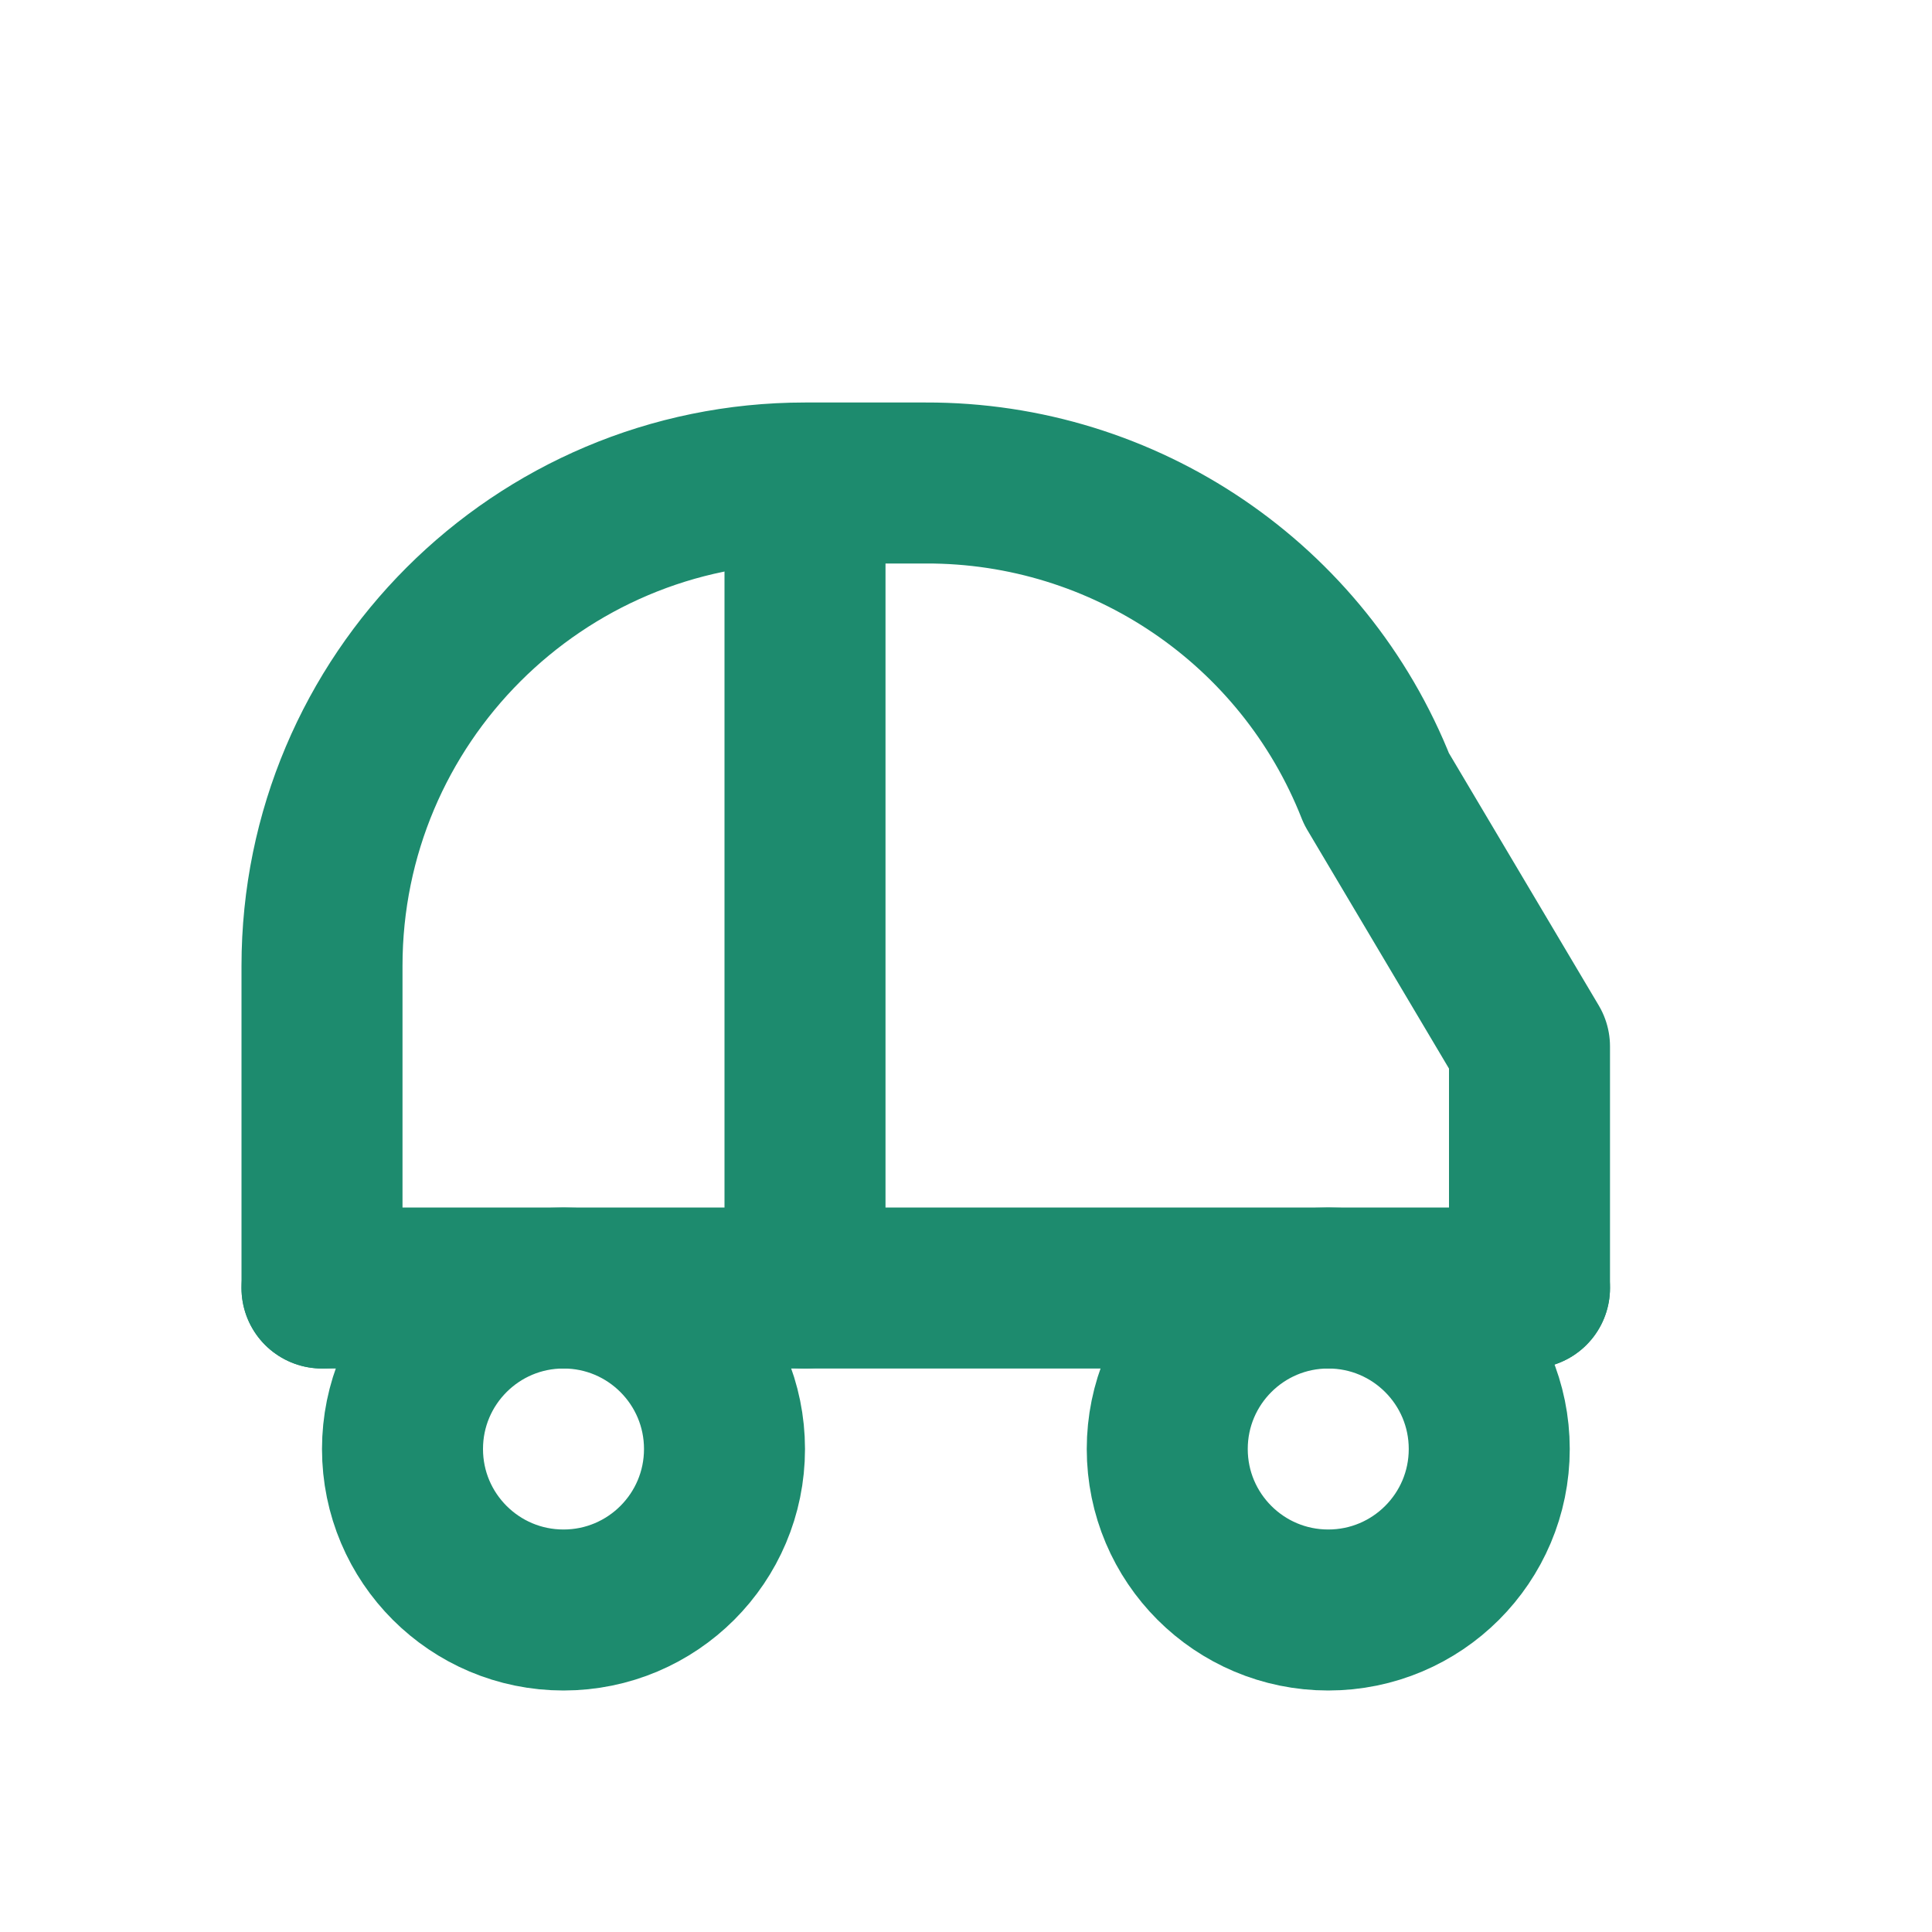
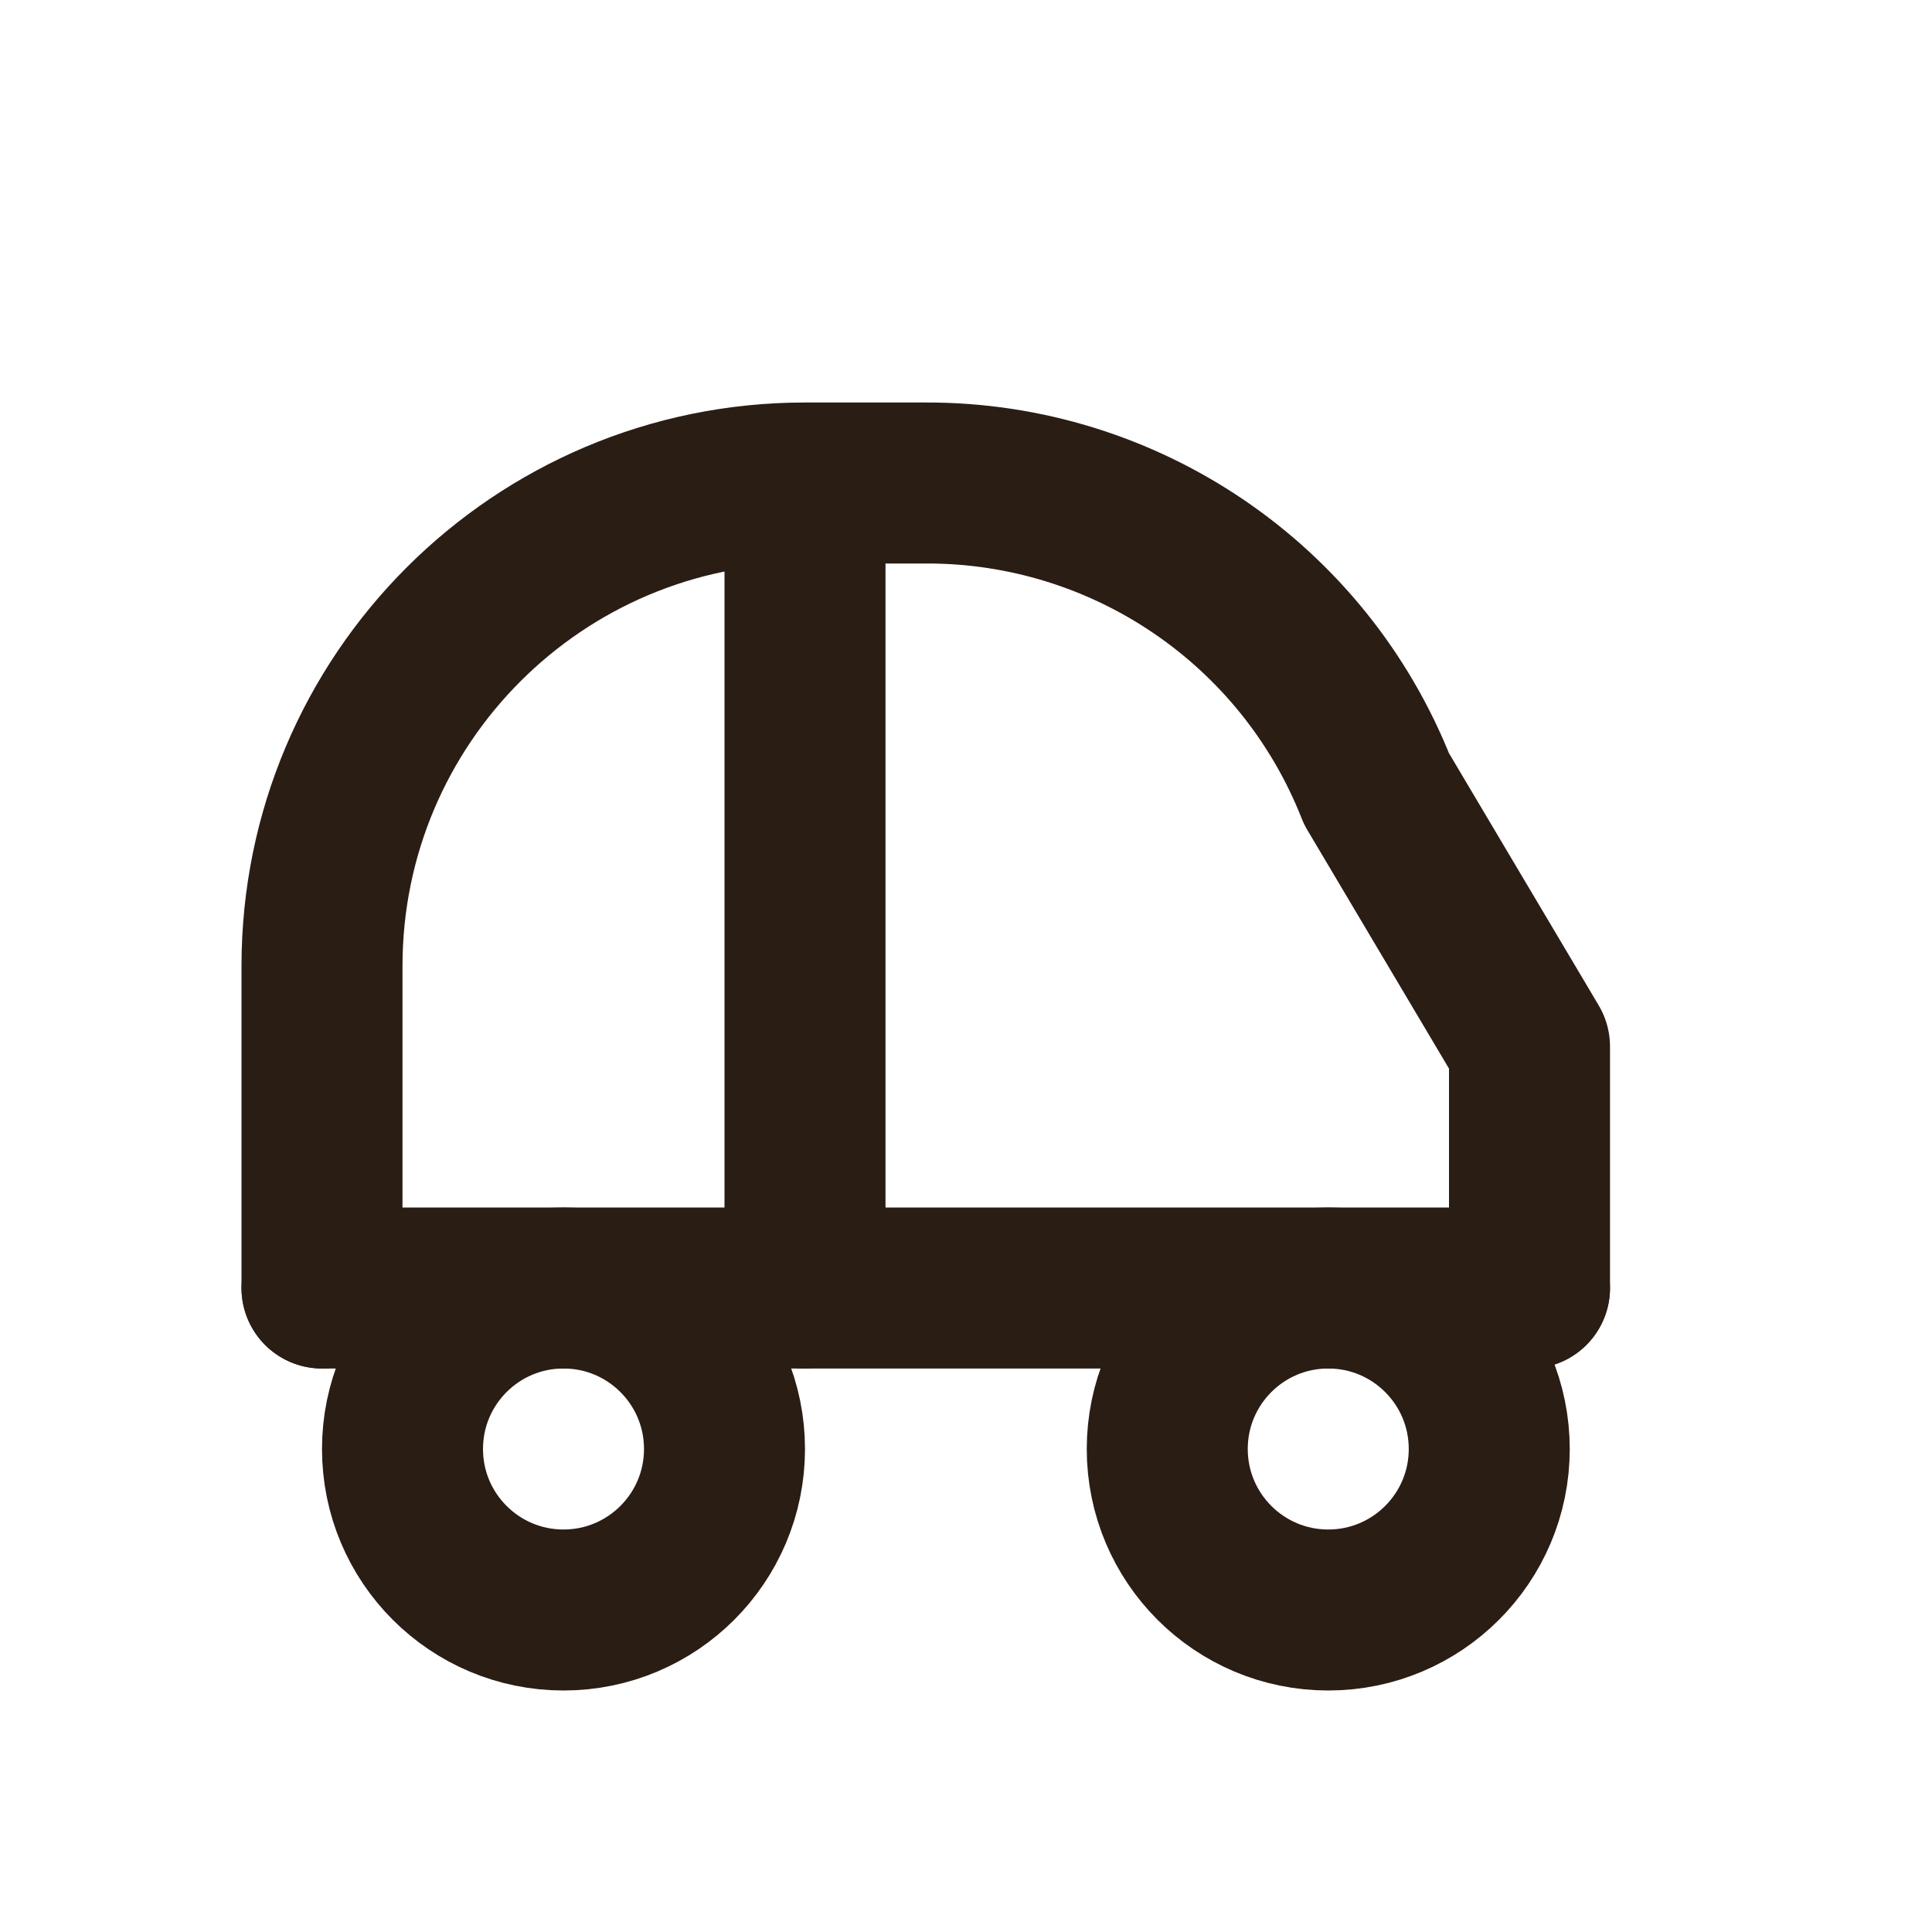
- <svg xmlns="http://www.w3.org/2000/svg" width="24" height="24" viewBox="0 0 24 24" fill="none" stroke="#1d8b6e" stroke-width="2" stroke-linecap="round" stroke-linejoin="round">
+ <svg xmlns="http://www.w3.org/2000/svg" width="24" height="24" viewBox="0 0 24 24" fill="none" stroke="#2a1d14" stroke-width="2" stroke-linecap="round" stroke-linejoin="round">
  <path d="M4 16v-4a6 6 0 0 1 6-6h1.5a6 6 0 0 1 5.6 3.8L19 13v3" />
  <path d="M4 16h15" />
  <path d="M10 6.3V16" />
  <circle cx="7" cy="18" r="2" />
  <circle cx="16.5" cy="18" r="2" />
</svg>
